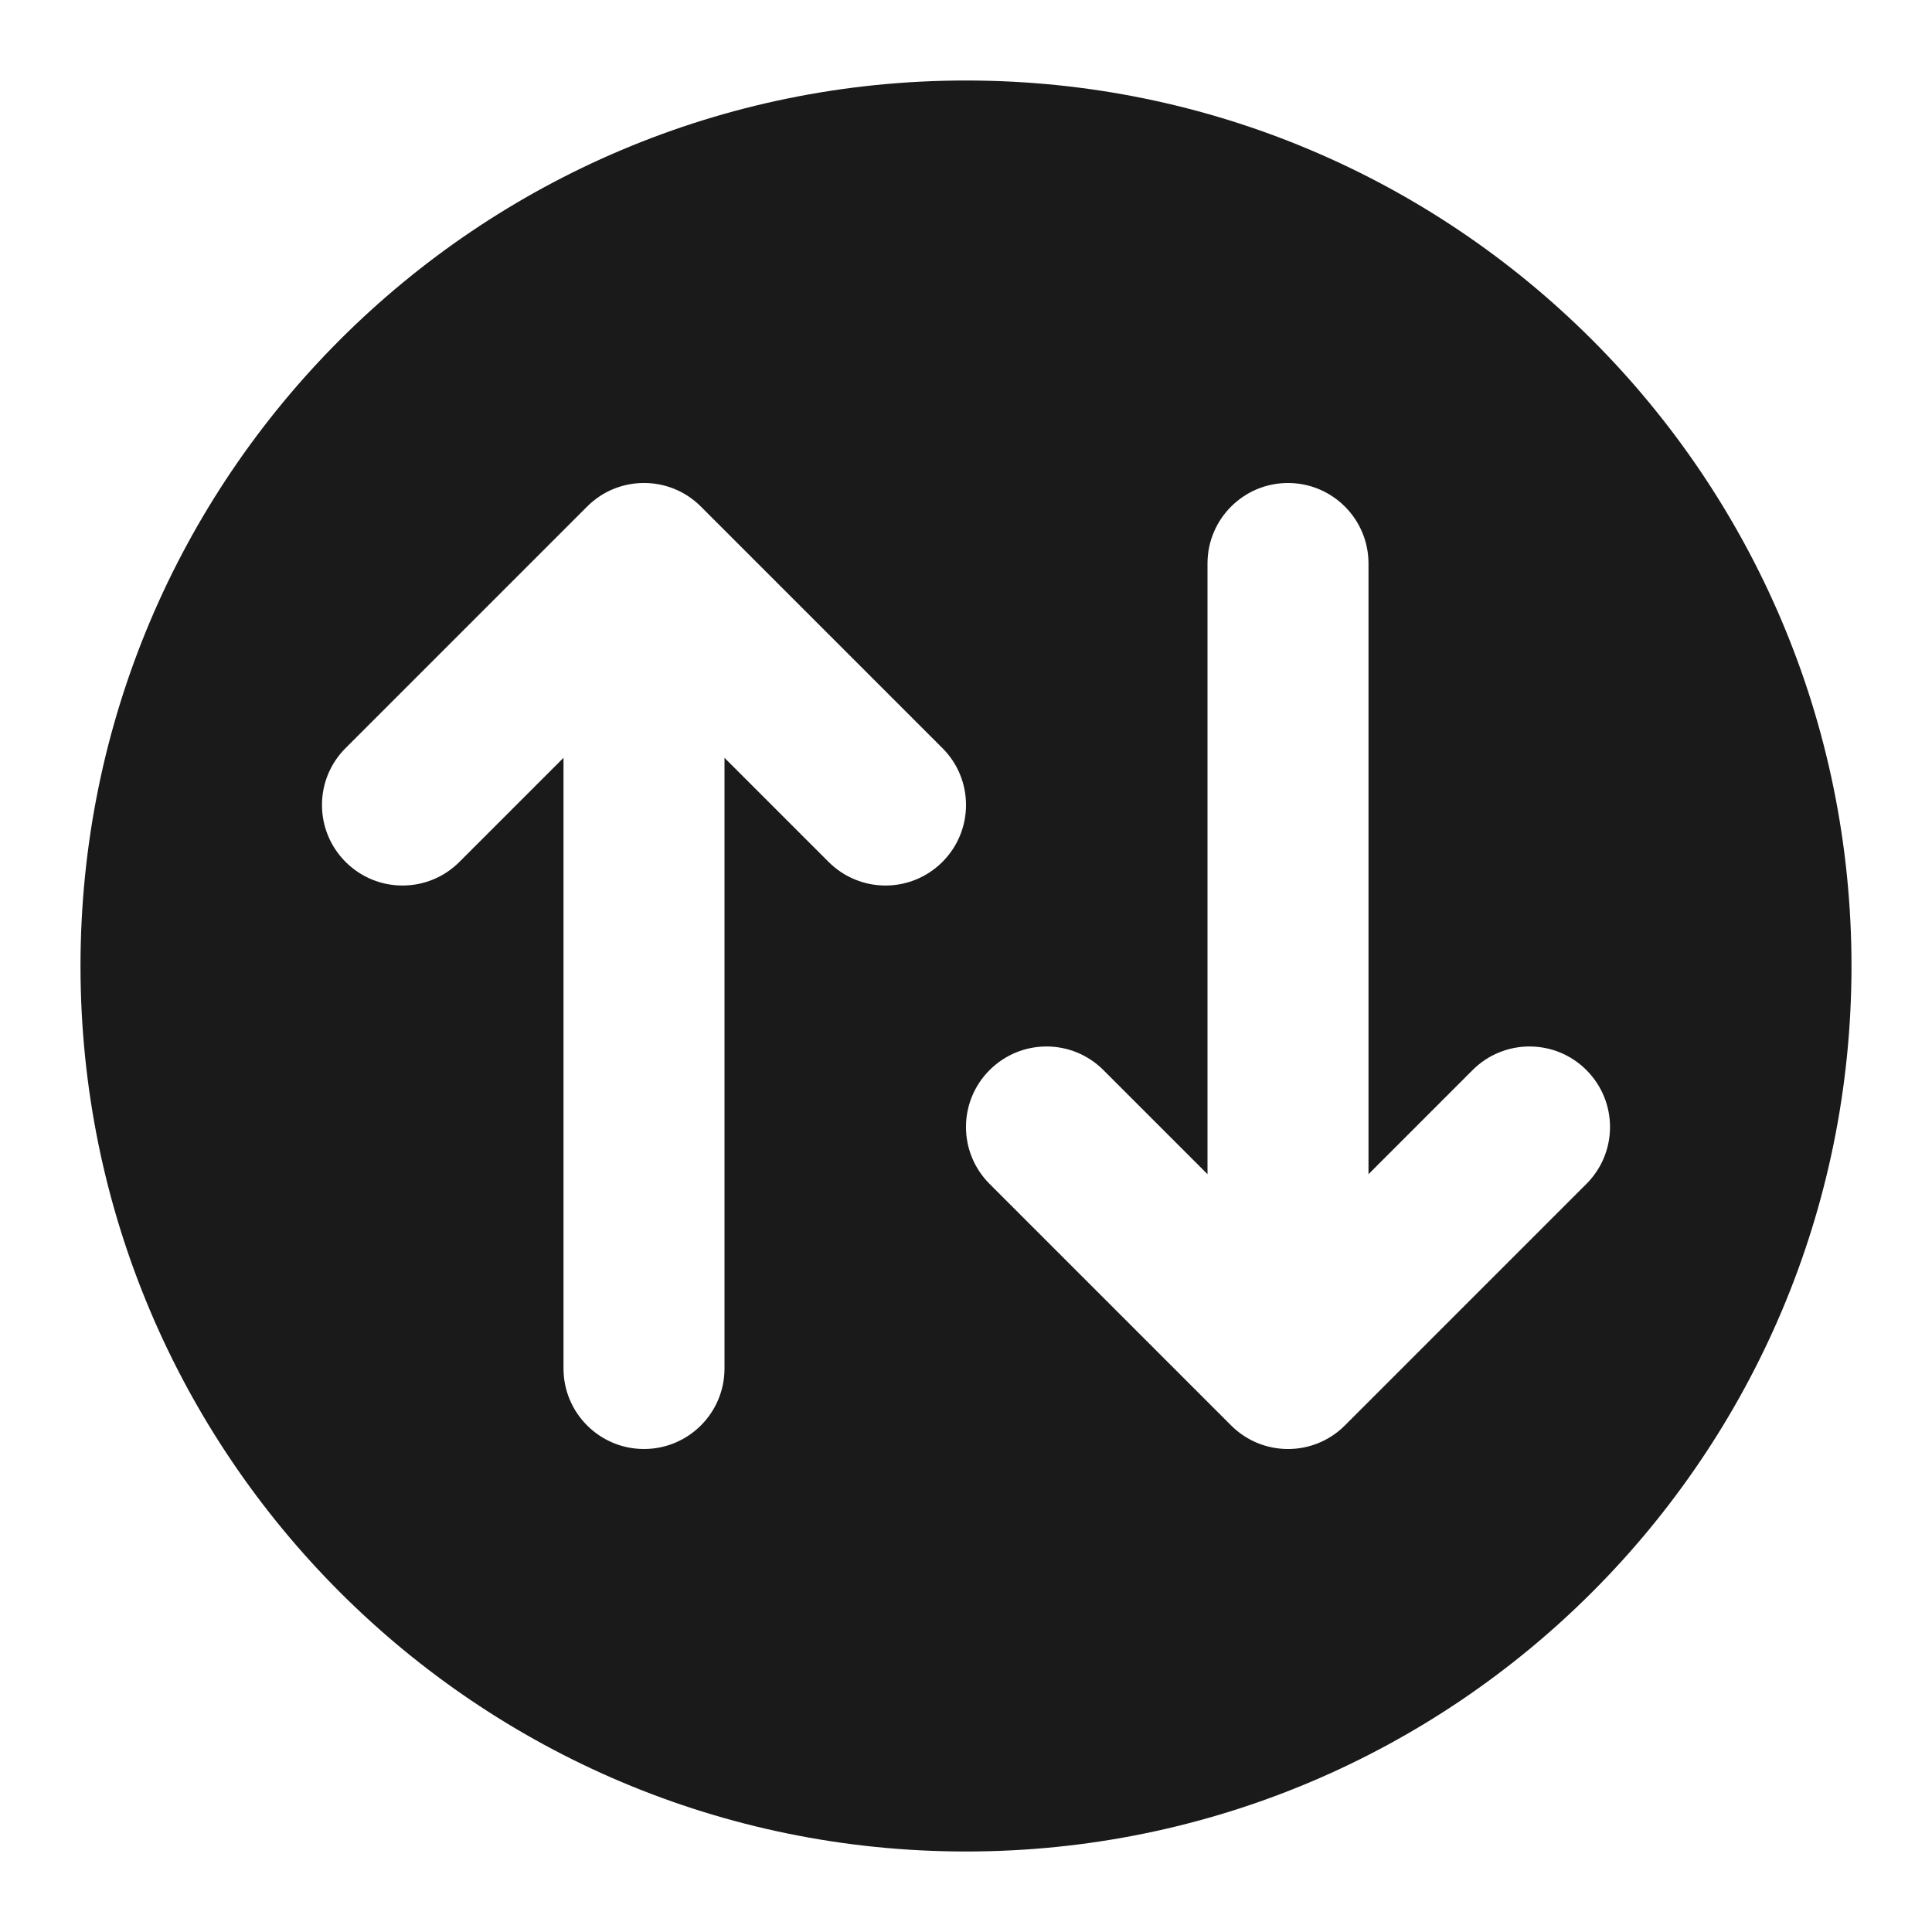
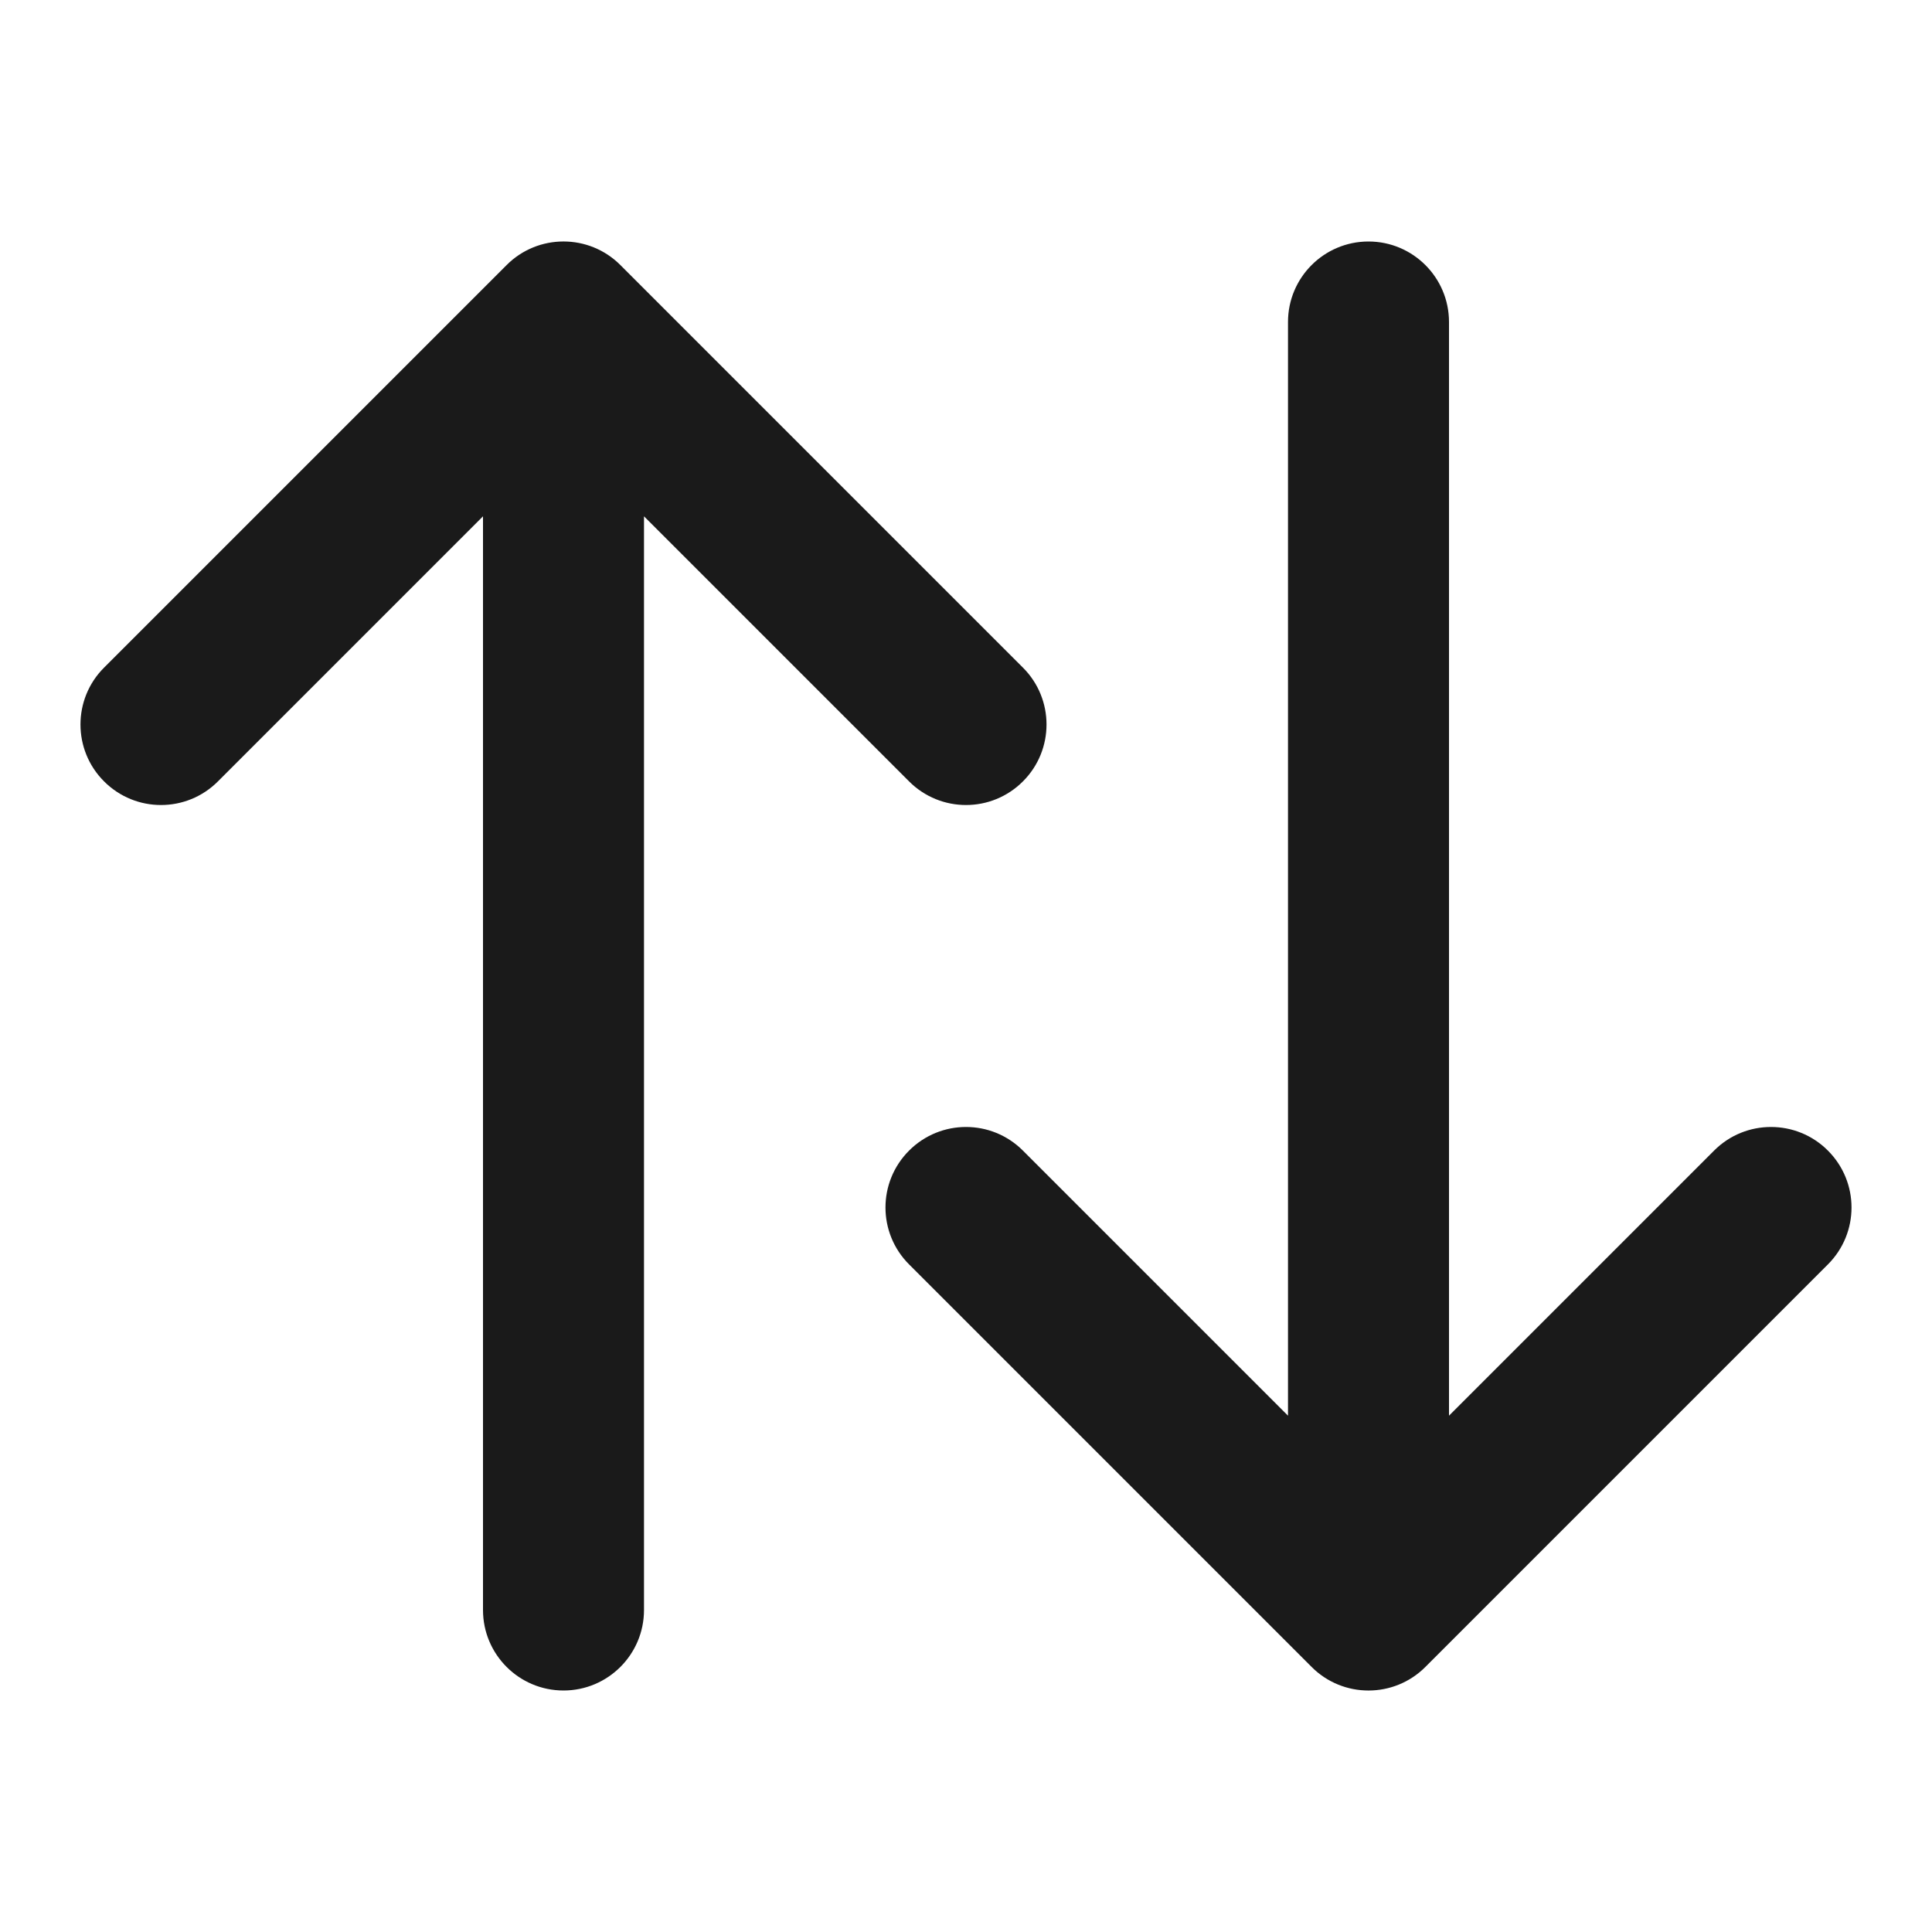
<svg xmlns="http://www.w3.org/2000/svg" width="24" height="24" viewBox="0 0 24 24" fill="none">
-   <path d="M12 1C18.075 1 23 5.925 23 12C23 18.075 18.075 23 12 23C5.925 23 1 18.075 1 12C1 5.925 5.925 1 12 1ZM8.707 6.293C8.317 5.902 7.683 5.902 7.293 6.293L4.293 9.293C3.902 9.683 3.902 10.316 4.293 10.707C4.683 11.098 5.317 11.098 5.707 10.707L7 9.414V17C7 17.552 7.448 18 8 18C8.552 18 9 17.552 9 17V9.414L10.293 10.707C10.684 11.098 11.316 11.098 11.707 10.707C12.098 10.316 12.098 9.683 11.707 9.293L8.707 6.293ZM16 6C15.448 6 15 6.448 15 7V14.586L13.707 13.293C13.316 12.902 12.684 12.902 12.293 13.293C11.902 13.684 11.902 14.316 12.293 14.707L15.293 17.707C15.684 18.098 16.317 18.098 16.707 17.707L19.707 14.707C20.098 14.316 20.098 13.684 19.707 13.293C19.317 12.902 18.683 12.902 18.293 13.293L17 14.586V7C17 6.448 16.552 6 16 6Z" fill="#1A1A1A" />
+   <path d="M6.293 3.293C6.683 2.902 7.317 2.902 7.707 3.293L12.707 8.293C13.098 8.683 13.098 9.317 12.707 9.707C12.316 10.098 11.684 10.098 11.293 9.707L8 6.414V20C8 20.552 7.552 21 7 21C6.448 21 6 20.552 6 20V6.414L2.707 9.707C2.317 10.098 1.683 10.098 1.293 9.707C0.902 9.317 0.902 8.683 1.293 8.293L6.293 3.293ZM17 3C17.552 3 18 3.448 18 4V17.586L21.293 14.293C21.683 13.902 22.317 13.902 22.707 14.293C23.098 14.684 23.098 15.316 22.707 15.707L17.707 20.707C17.317 21.098 16.683 21.098 16.293 20.707L11.293 15.707C10.902 15.316 10.902 14.684 11.293 14.293C11.684 13.902 12.316 13.902 12.707 14.293L16 17.586V4C16 3.448 16.448 3 17 3Z" fill="#1A1A1A" />
</svg>
